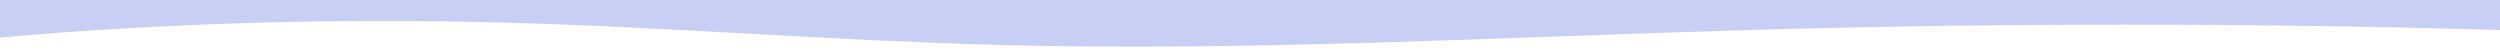
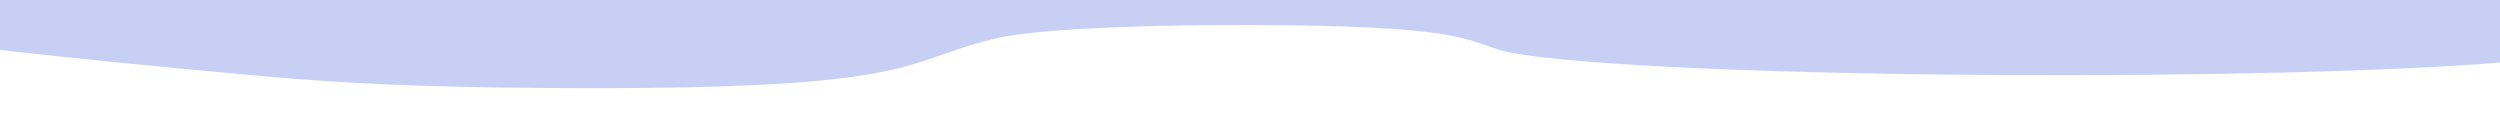
- <svg xmlns="http://www.w3.org/2000/svg" version="1.1" width="566.929pt" height="11.687pt" viewBox="19.925 0 566.929 11.687">
+ <svg xmlns="http://www.w3.org/2000/svg" version="1.1" width="566.929pt" height="28.348pt" viewBox="19.925 -0 566.929 28.348">
  <g id="page1">
-     <g stroke-miterlimit="10" transform="translate(19.92528,17.00803)scale(0.996264,-0.996264)">
+     <g stroke-miterlimit="10" transform="translate(19.92528,28.34816)scale(0.996264,-0.996264)">
      <g fill="#000" stroke="#000">
        <g stroke-width="0.4">
-           <g fill="#c8cff4">
-             <path d="M0 8.536C36.899 11.787 75.496 12.945 113.811 11.95C152.067 10.956 189.368 7.826 227.622 6.828C284.649 5.341 341.43 8.609 398.339 10.243C455.115 11.873 512.279 11.873 569.055 10.243L569.055 17.072H0Z" stroke="none" />
+           <clipPath id="pgfcp1">
+             <path d="M0 0V28.454H569.055V0Z" />
+           </clipPath>
+           <g clip-path="url(#pgfcp1)">
+             <g fill="#c8cff4">
+               <path d="M0 17.073C17.351 15.136 36.336 13.238 56.905 11.382C70.541 10.151 86.703 8.888 113.811 8.536C213.215 7.248 203.27 14.538 227.622 19.918C234.595 21.459 255.015 22.856 284.528 22.764C331.769 22.616 333.096 19.573 341.433 17.073C351.3 14.113 396.229 11.712 455.244 11.382C501.083 11.125 545.659 12.24 569.055 14.227L569.055 28.454H0Z" stroke="none" />
+             </g>
          </g>
        </g>
      </g>
    </g>
  </g>
</svg>
